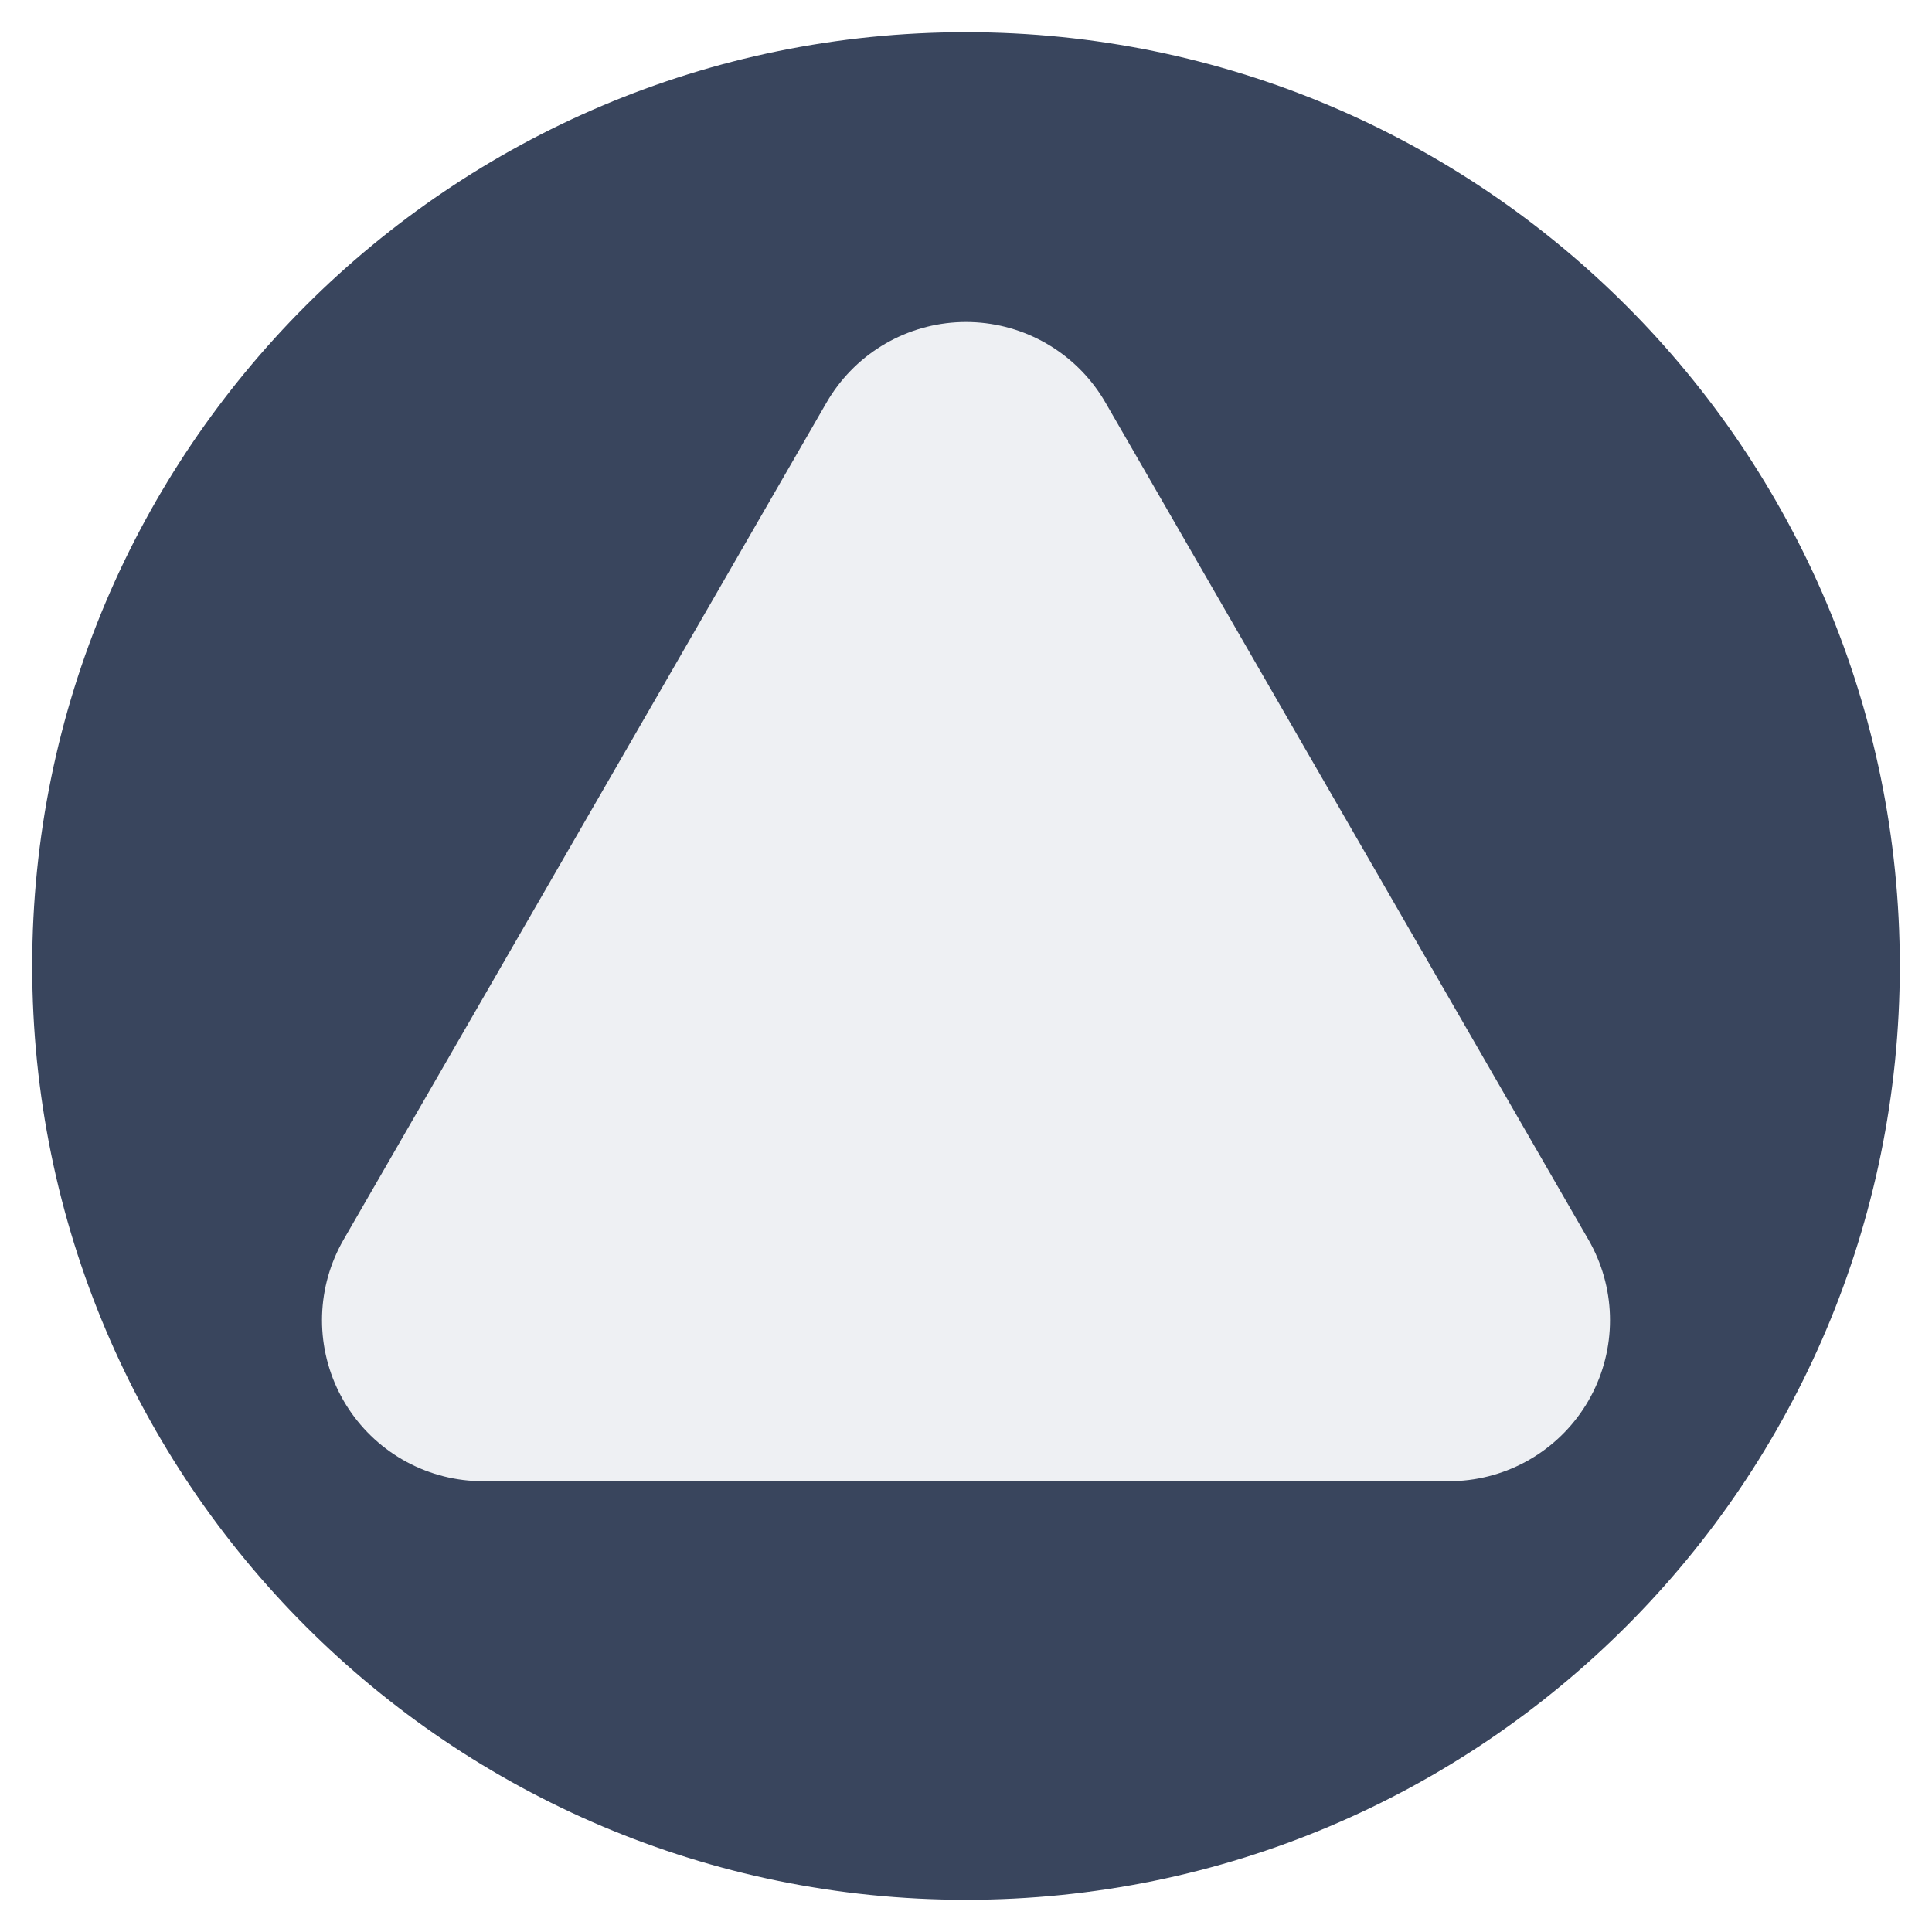
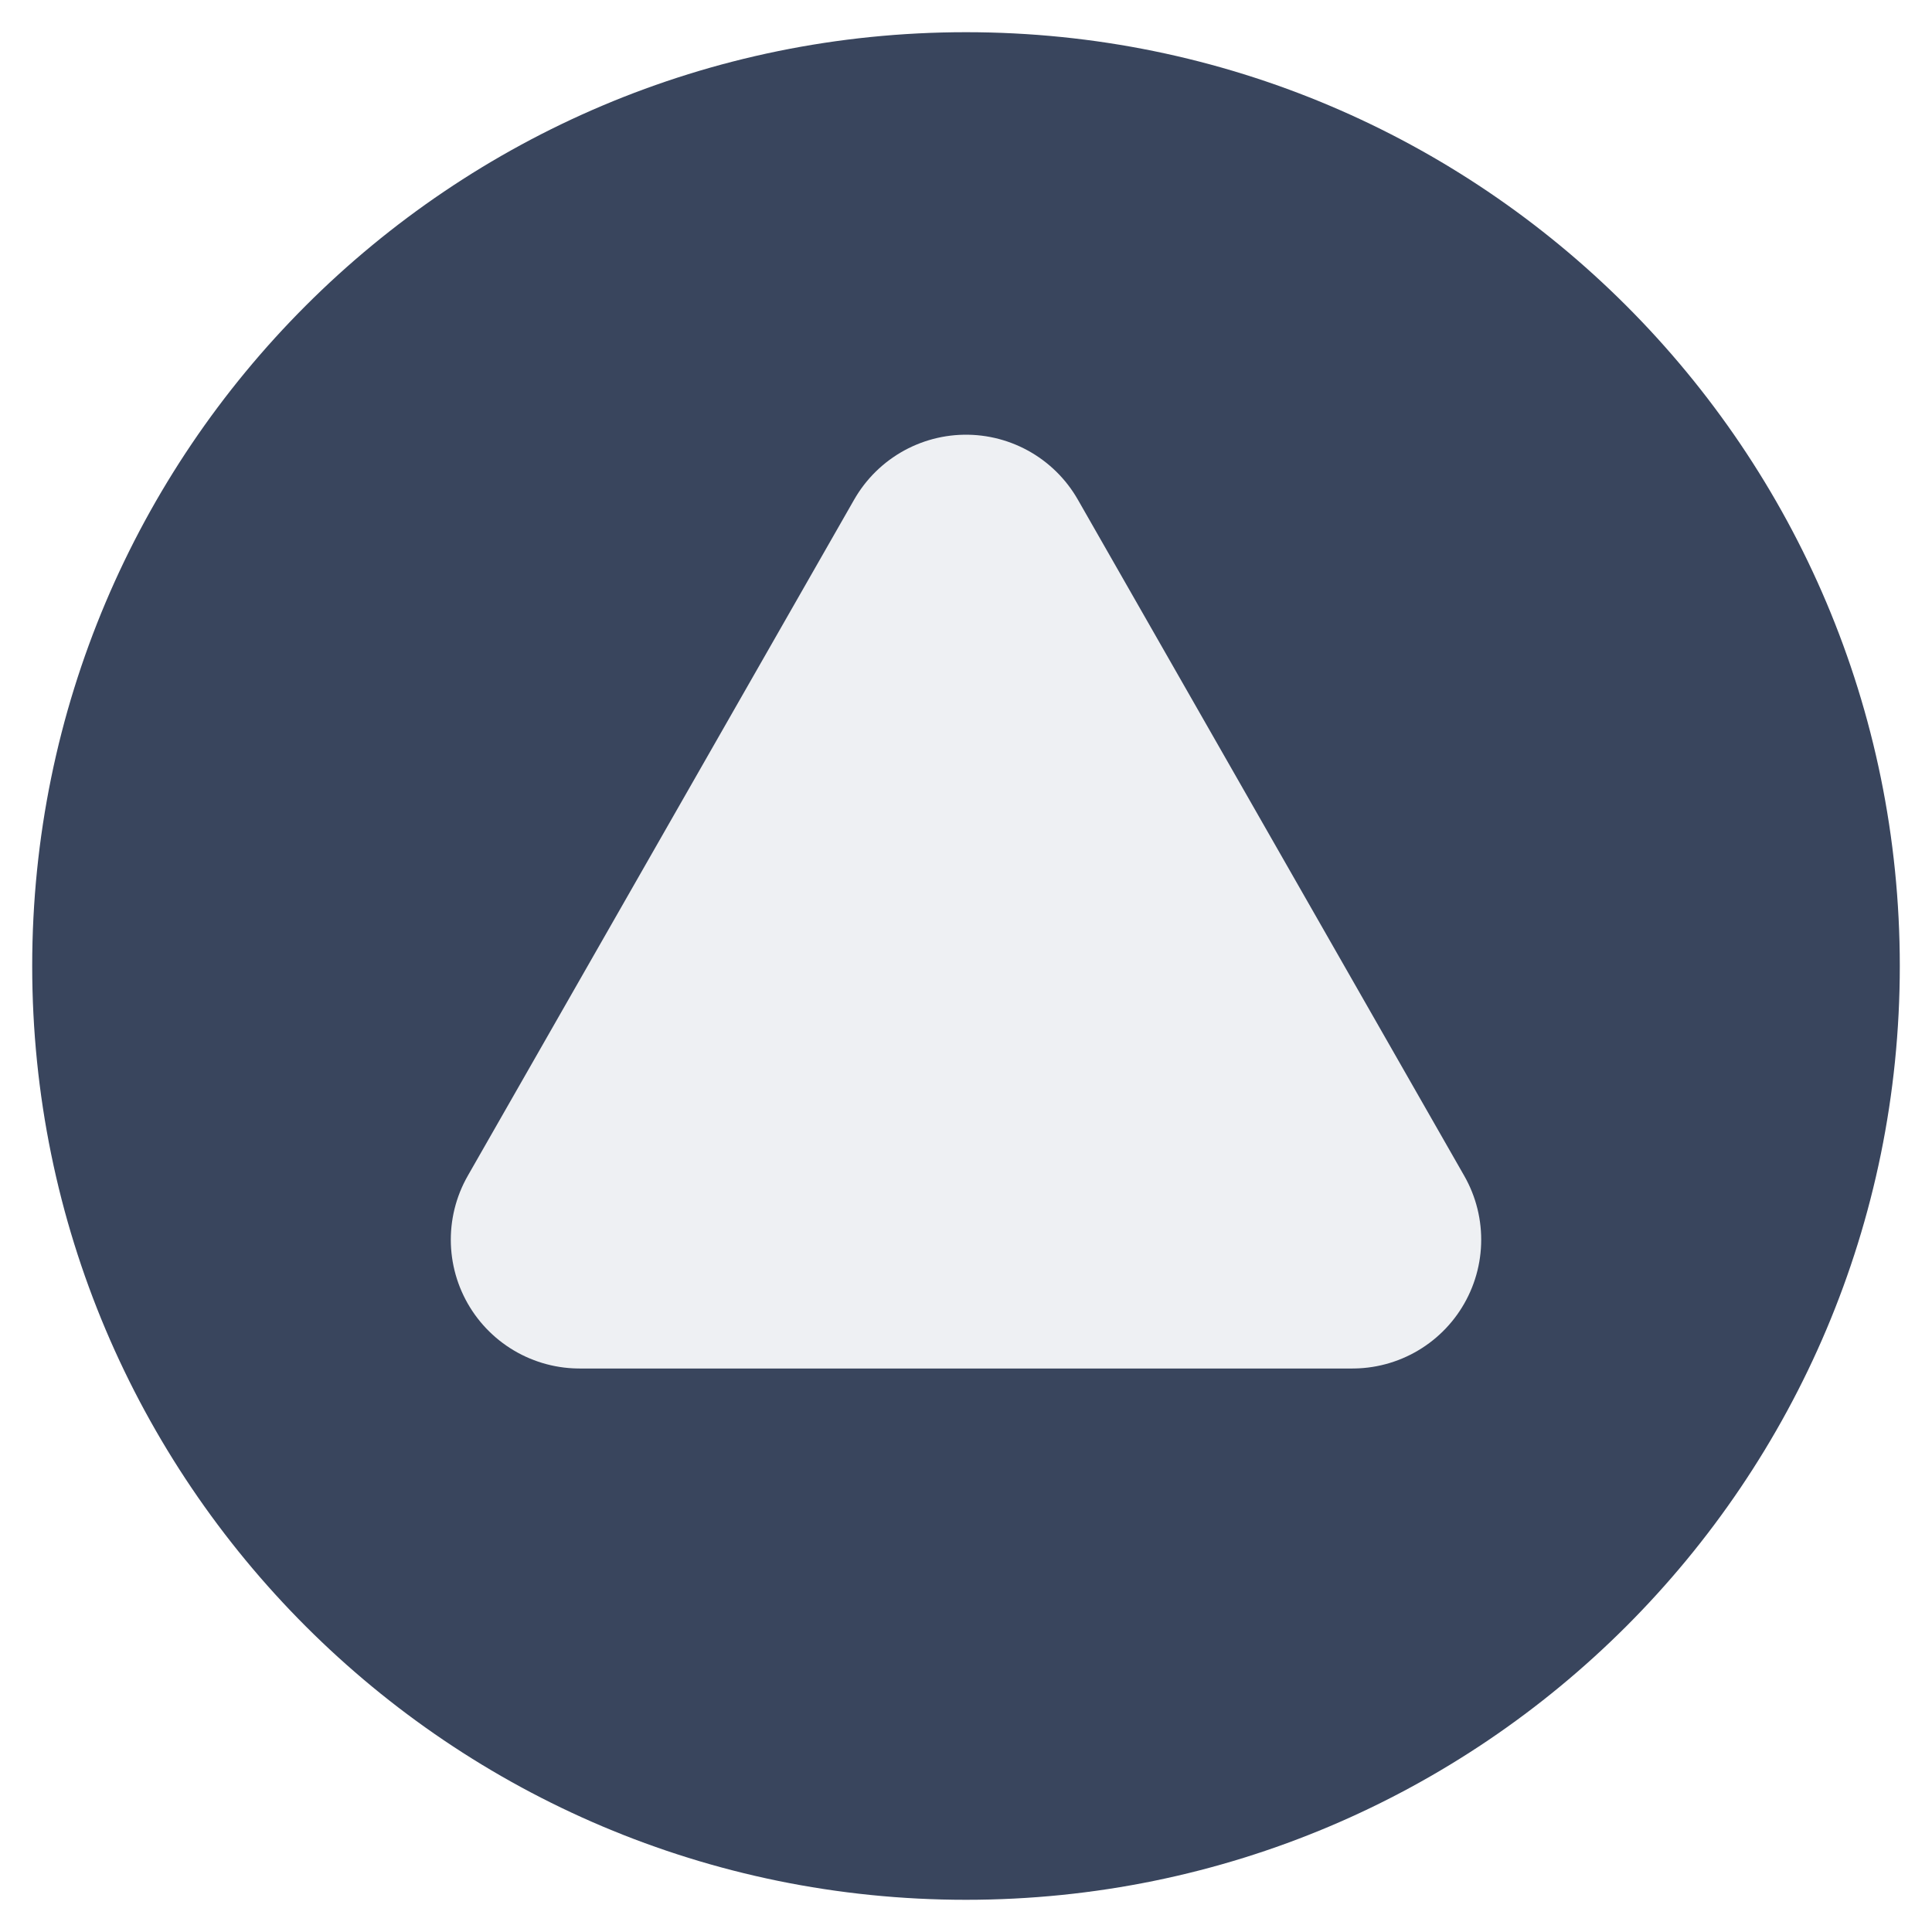
<svg xmlns="http://www.w3.org/2000/svg" width="120" height="120" viewBox="0 0 120 120">
  <circle cx="60" cy="60" r="58" fill="#39455D" />
-   <polygon points="60,30 90,82 30,82" fill="#EEF0F3" stroke="#EEF0F3" stroke-width="20" stroke-linejoin="round" />
+   <polygon points="60,35 84,77 36,77" fill="#EEF0F3" stroke="#EEF0F3" stroke-width="16" stroke-linejoin="round" />
</svg>
